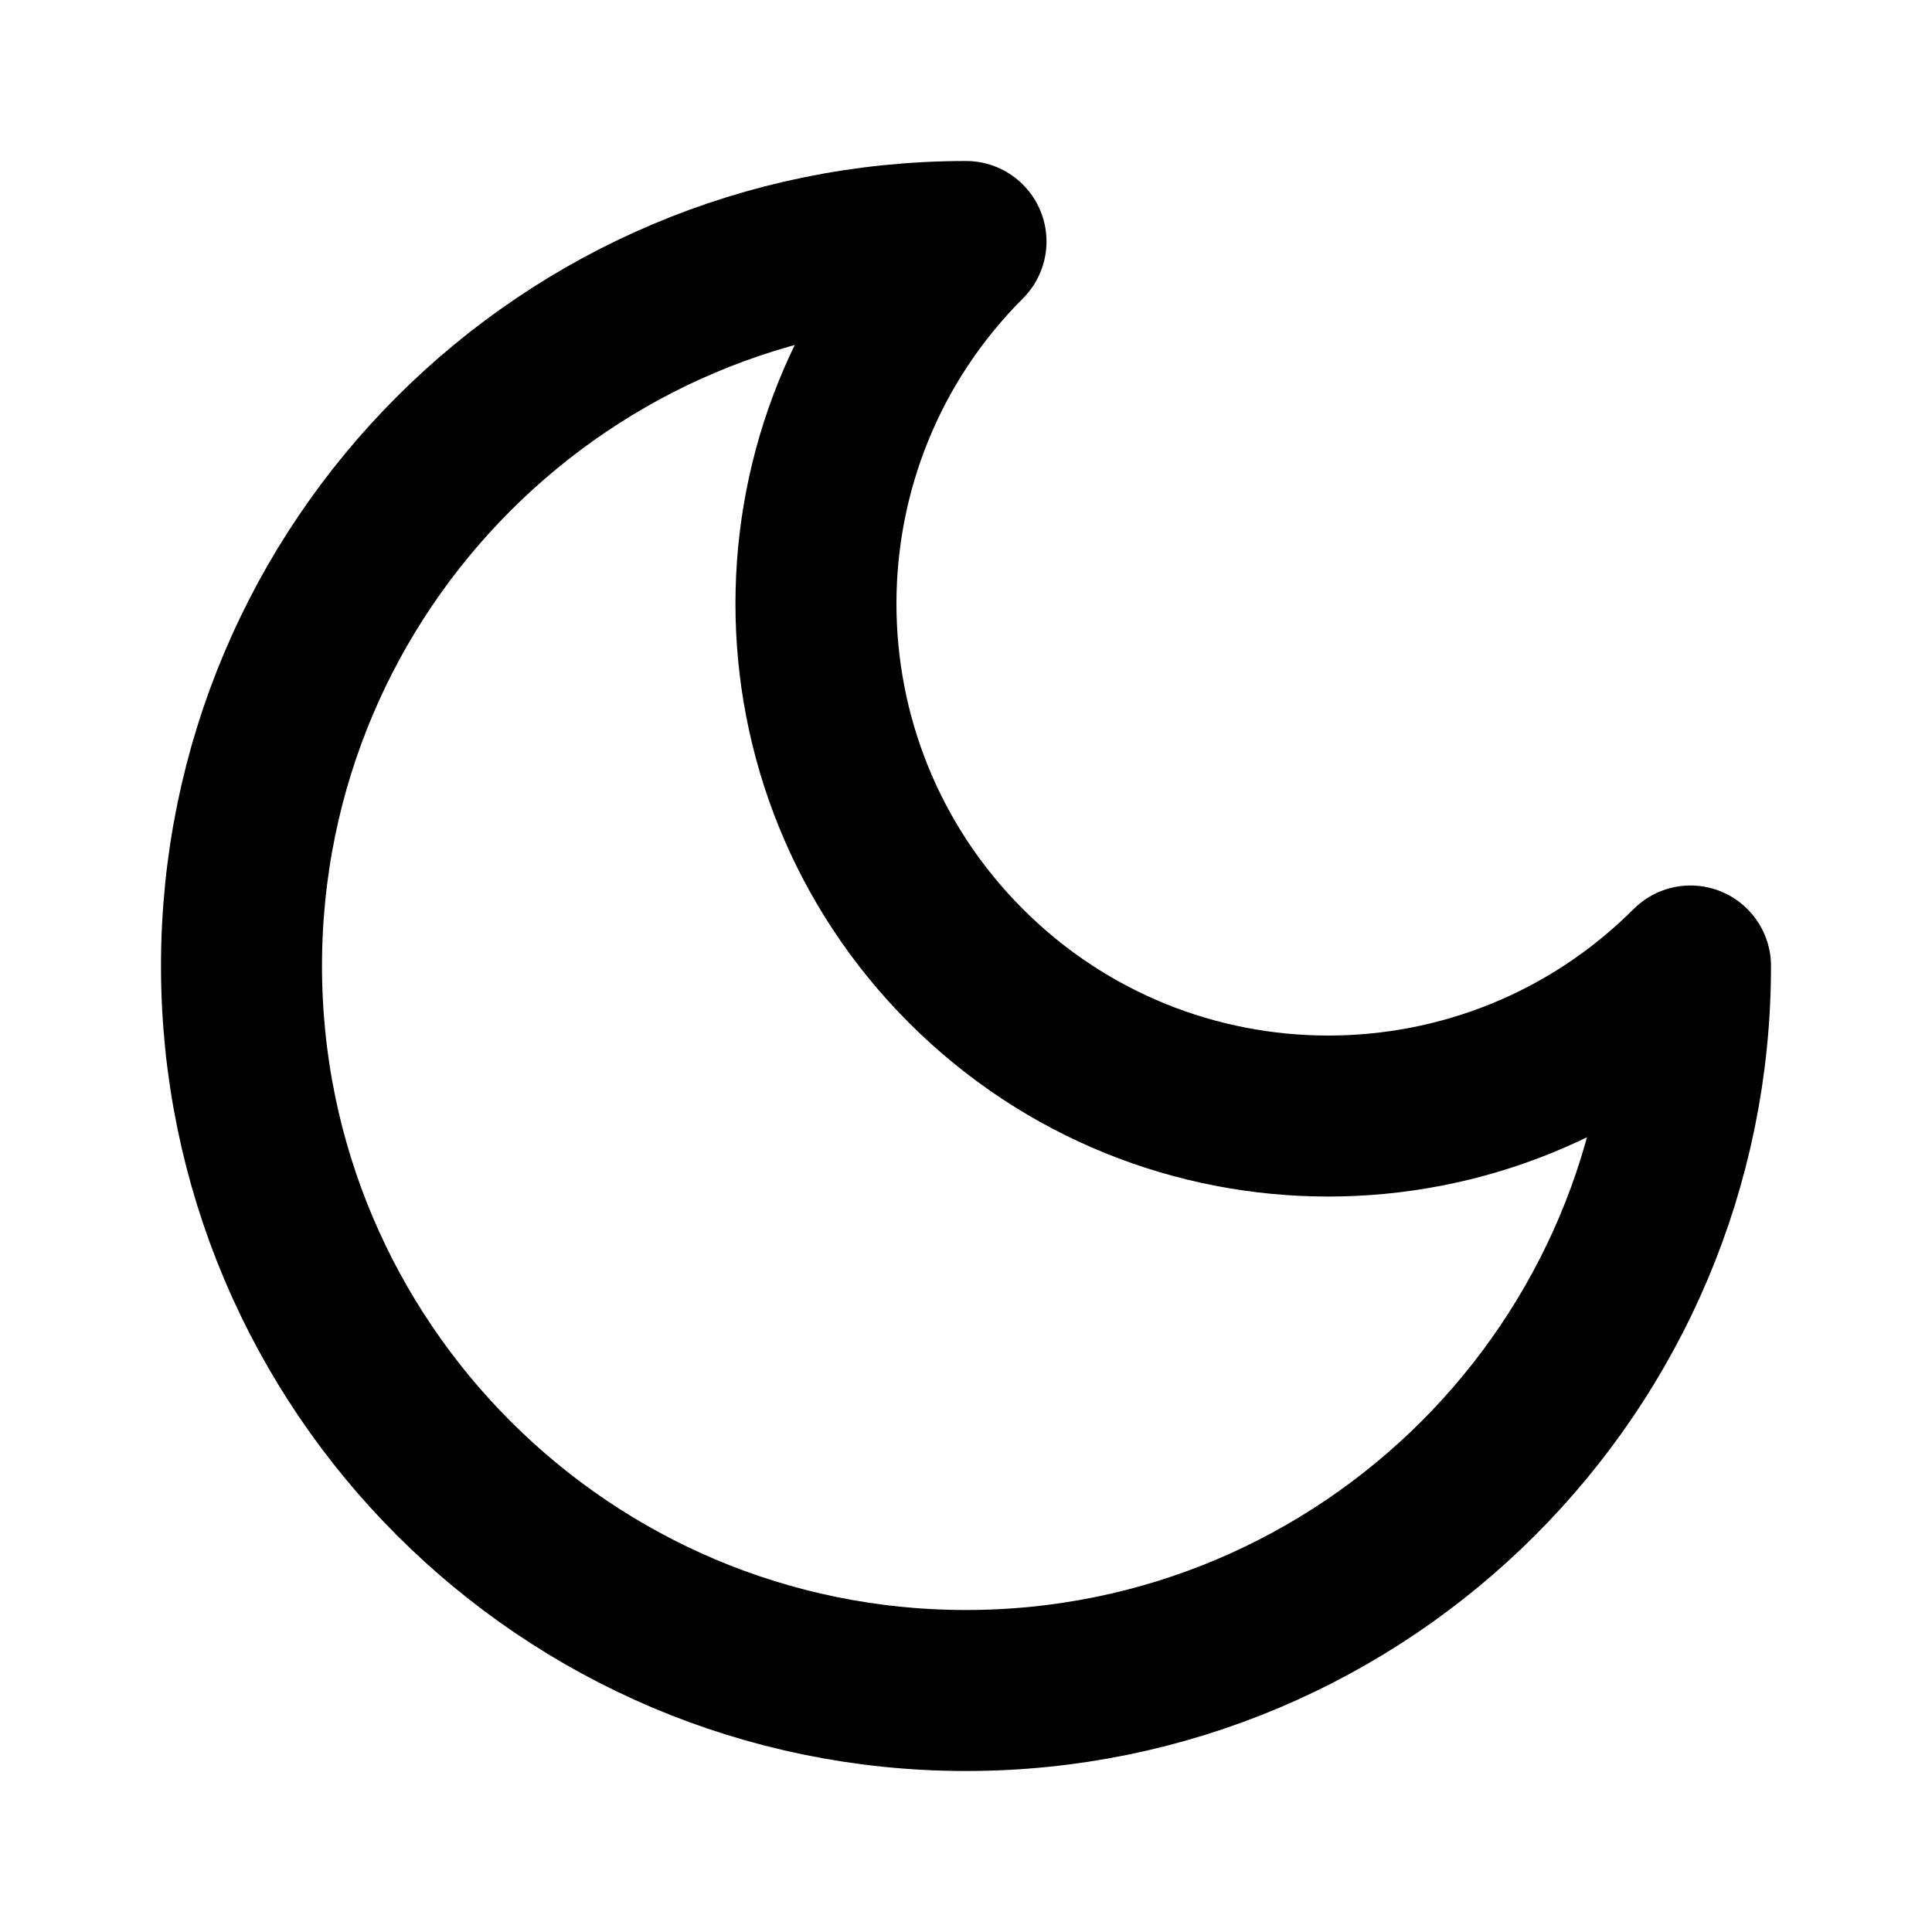
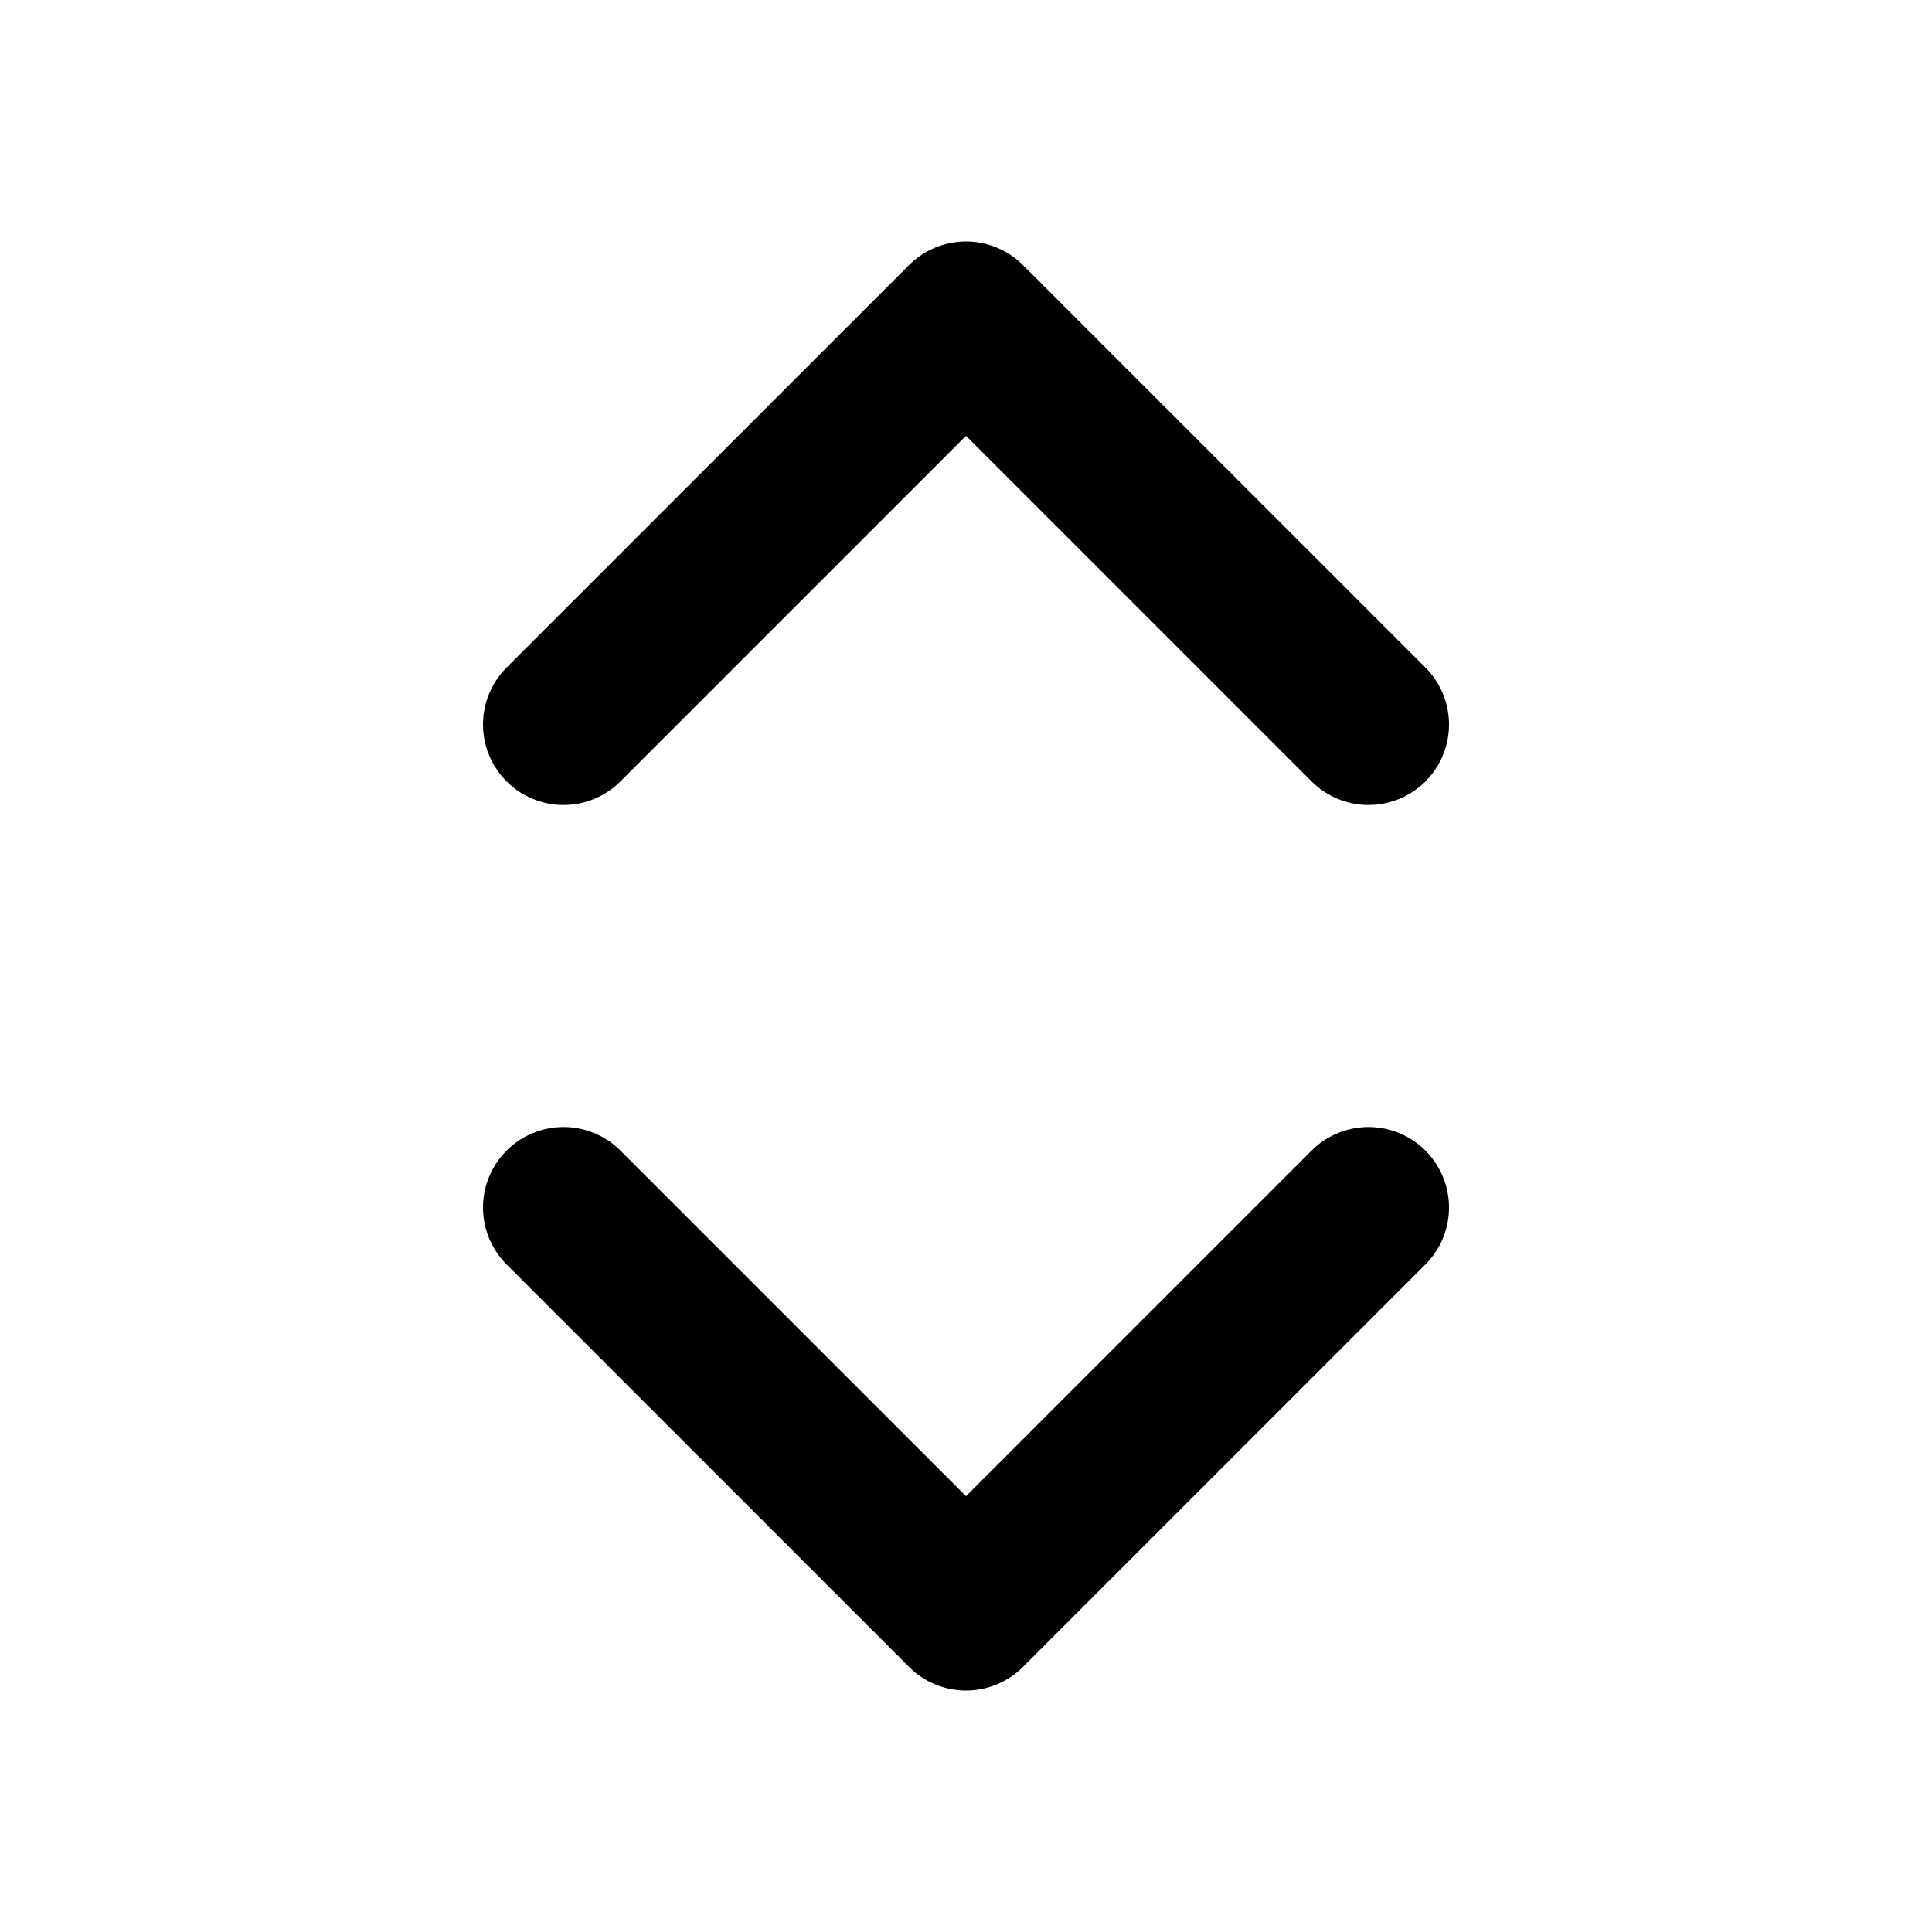
<svg xmlns="http://www.w3.org/2000/svg" width="24" height="24" viewBox="0 0 24 24" fill="none" stroke="currentColor" stroke-width="2" stroke-linecap="round" stroke-linejoin="round">
-   <path d="M12 3a6 6 0 0 0 9 9 9 9 0 1 1-9-9Z" />
+   <path d="m7 15 5 5 5-5" />
+   <path d="m7 9 5-5 5 5" />
</svg>
